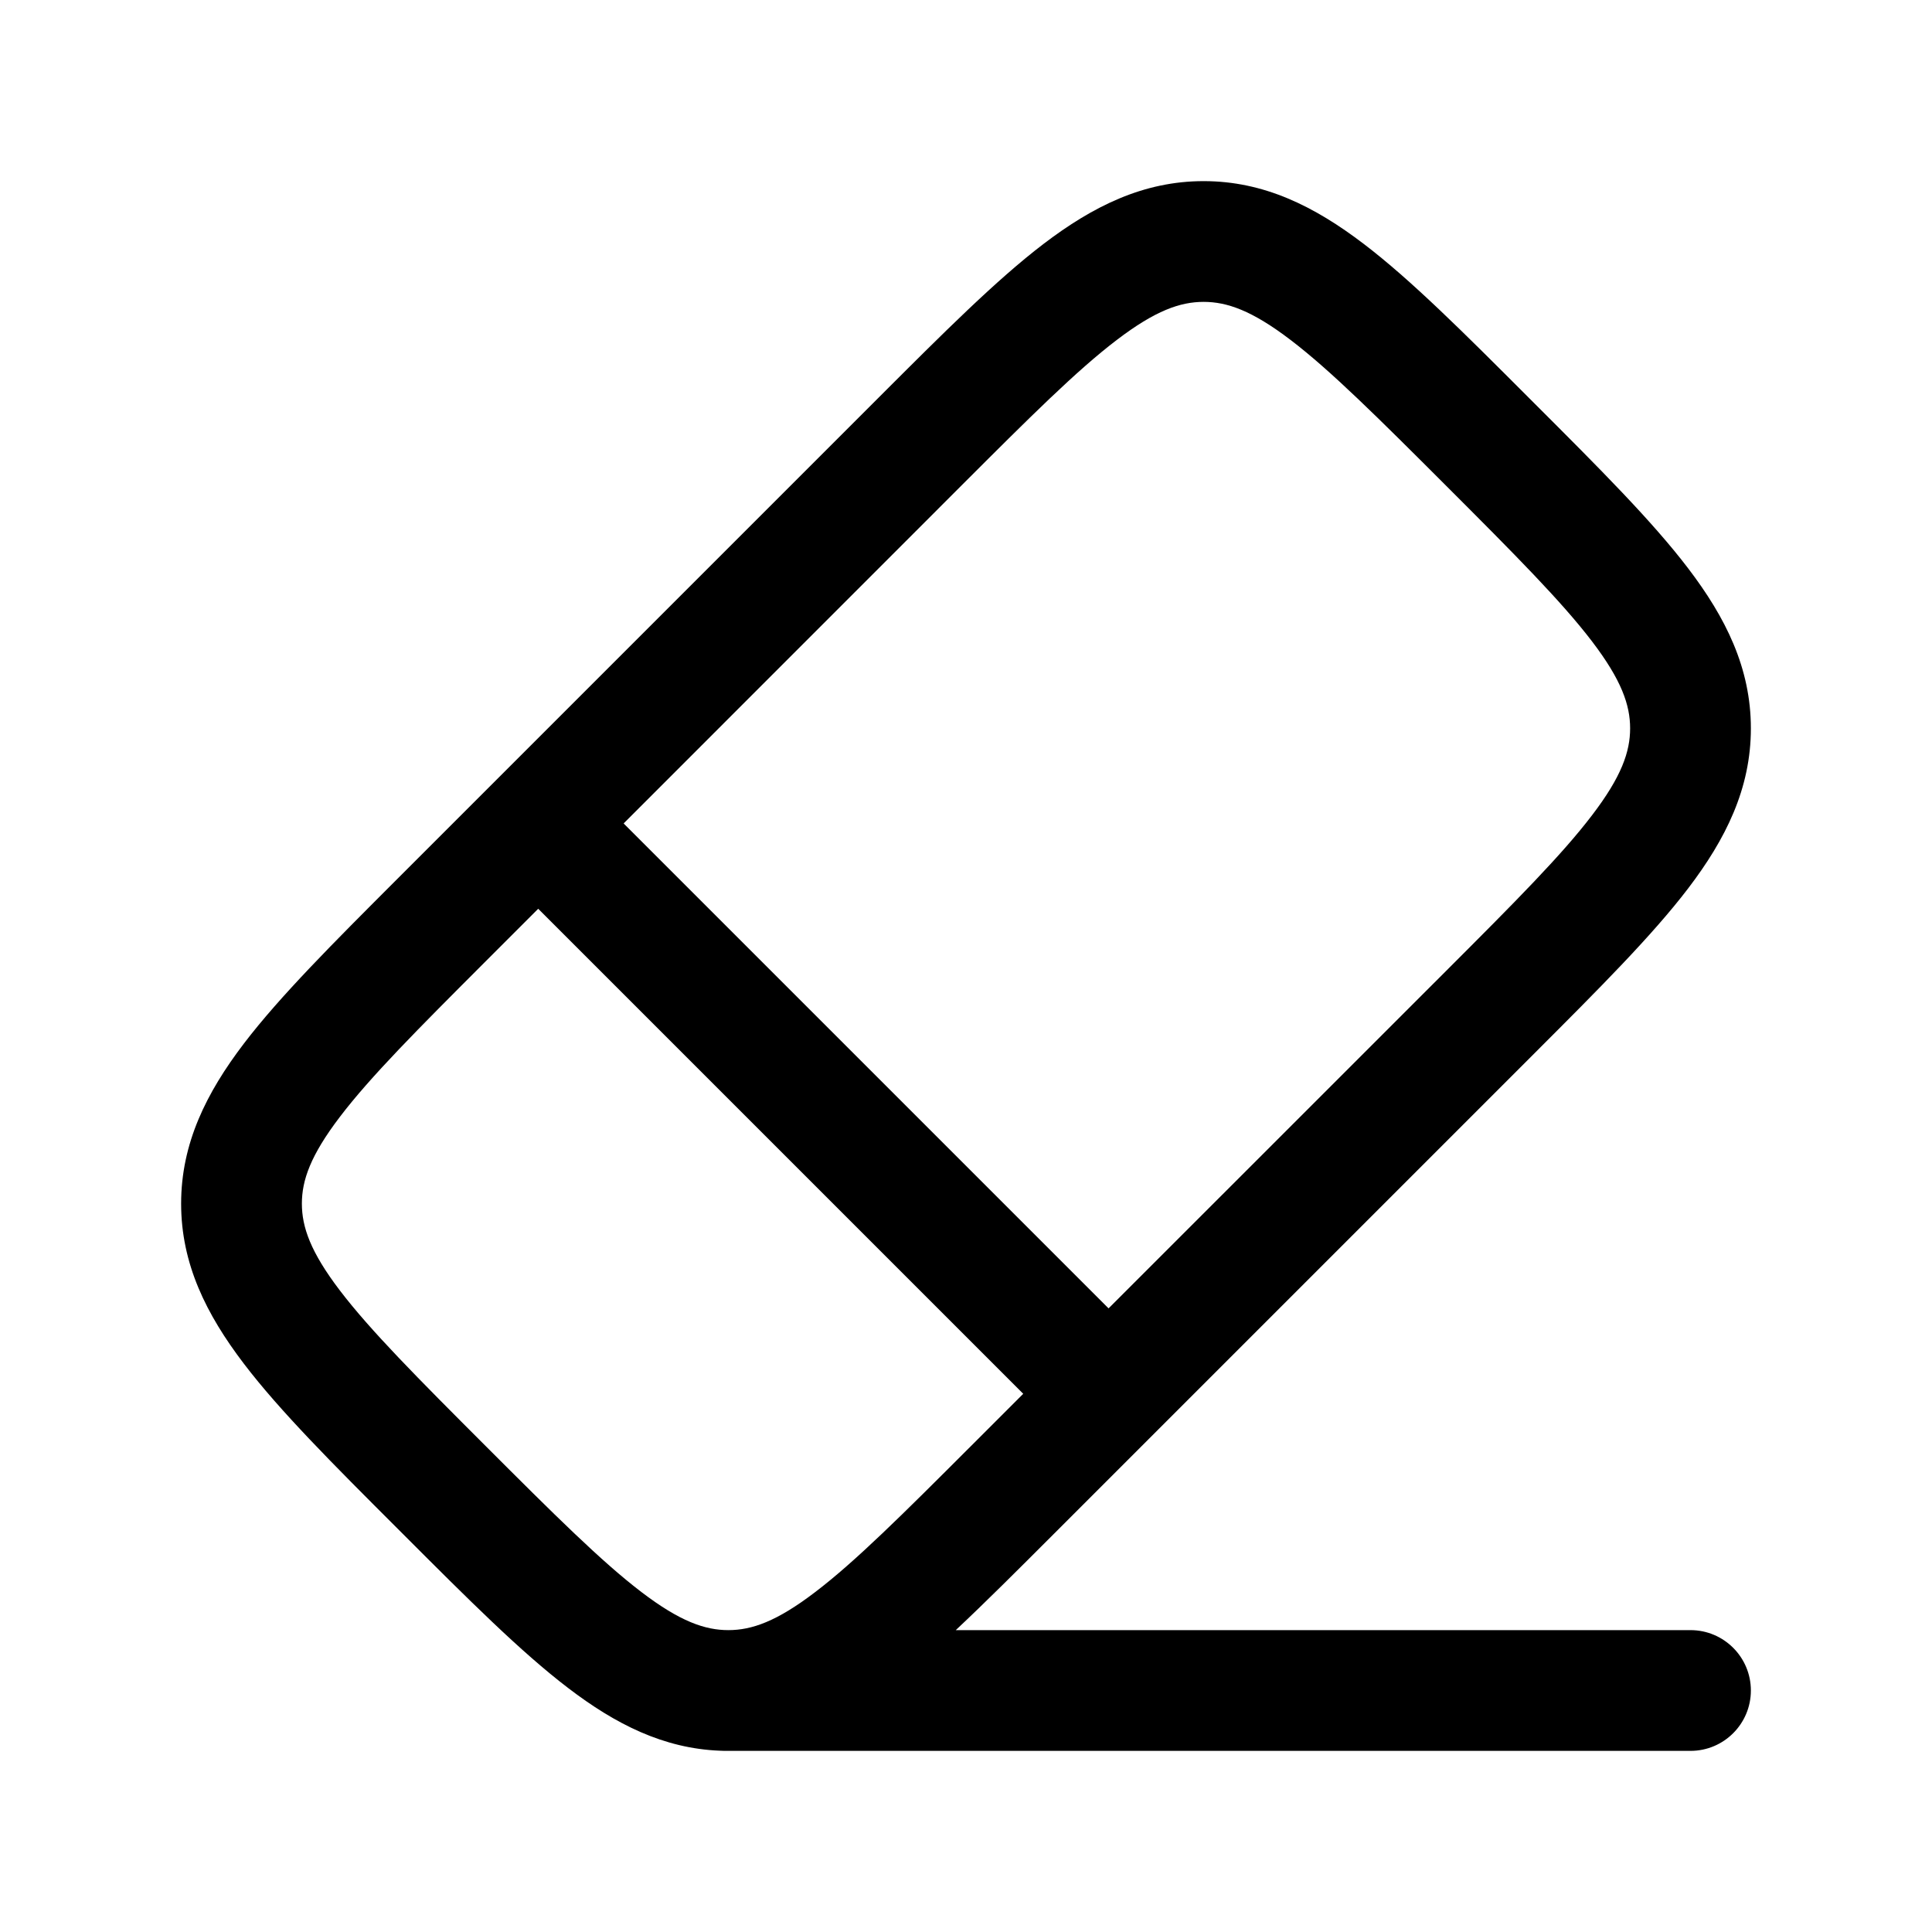
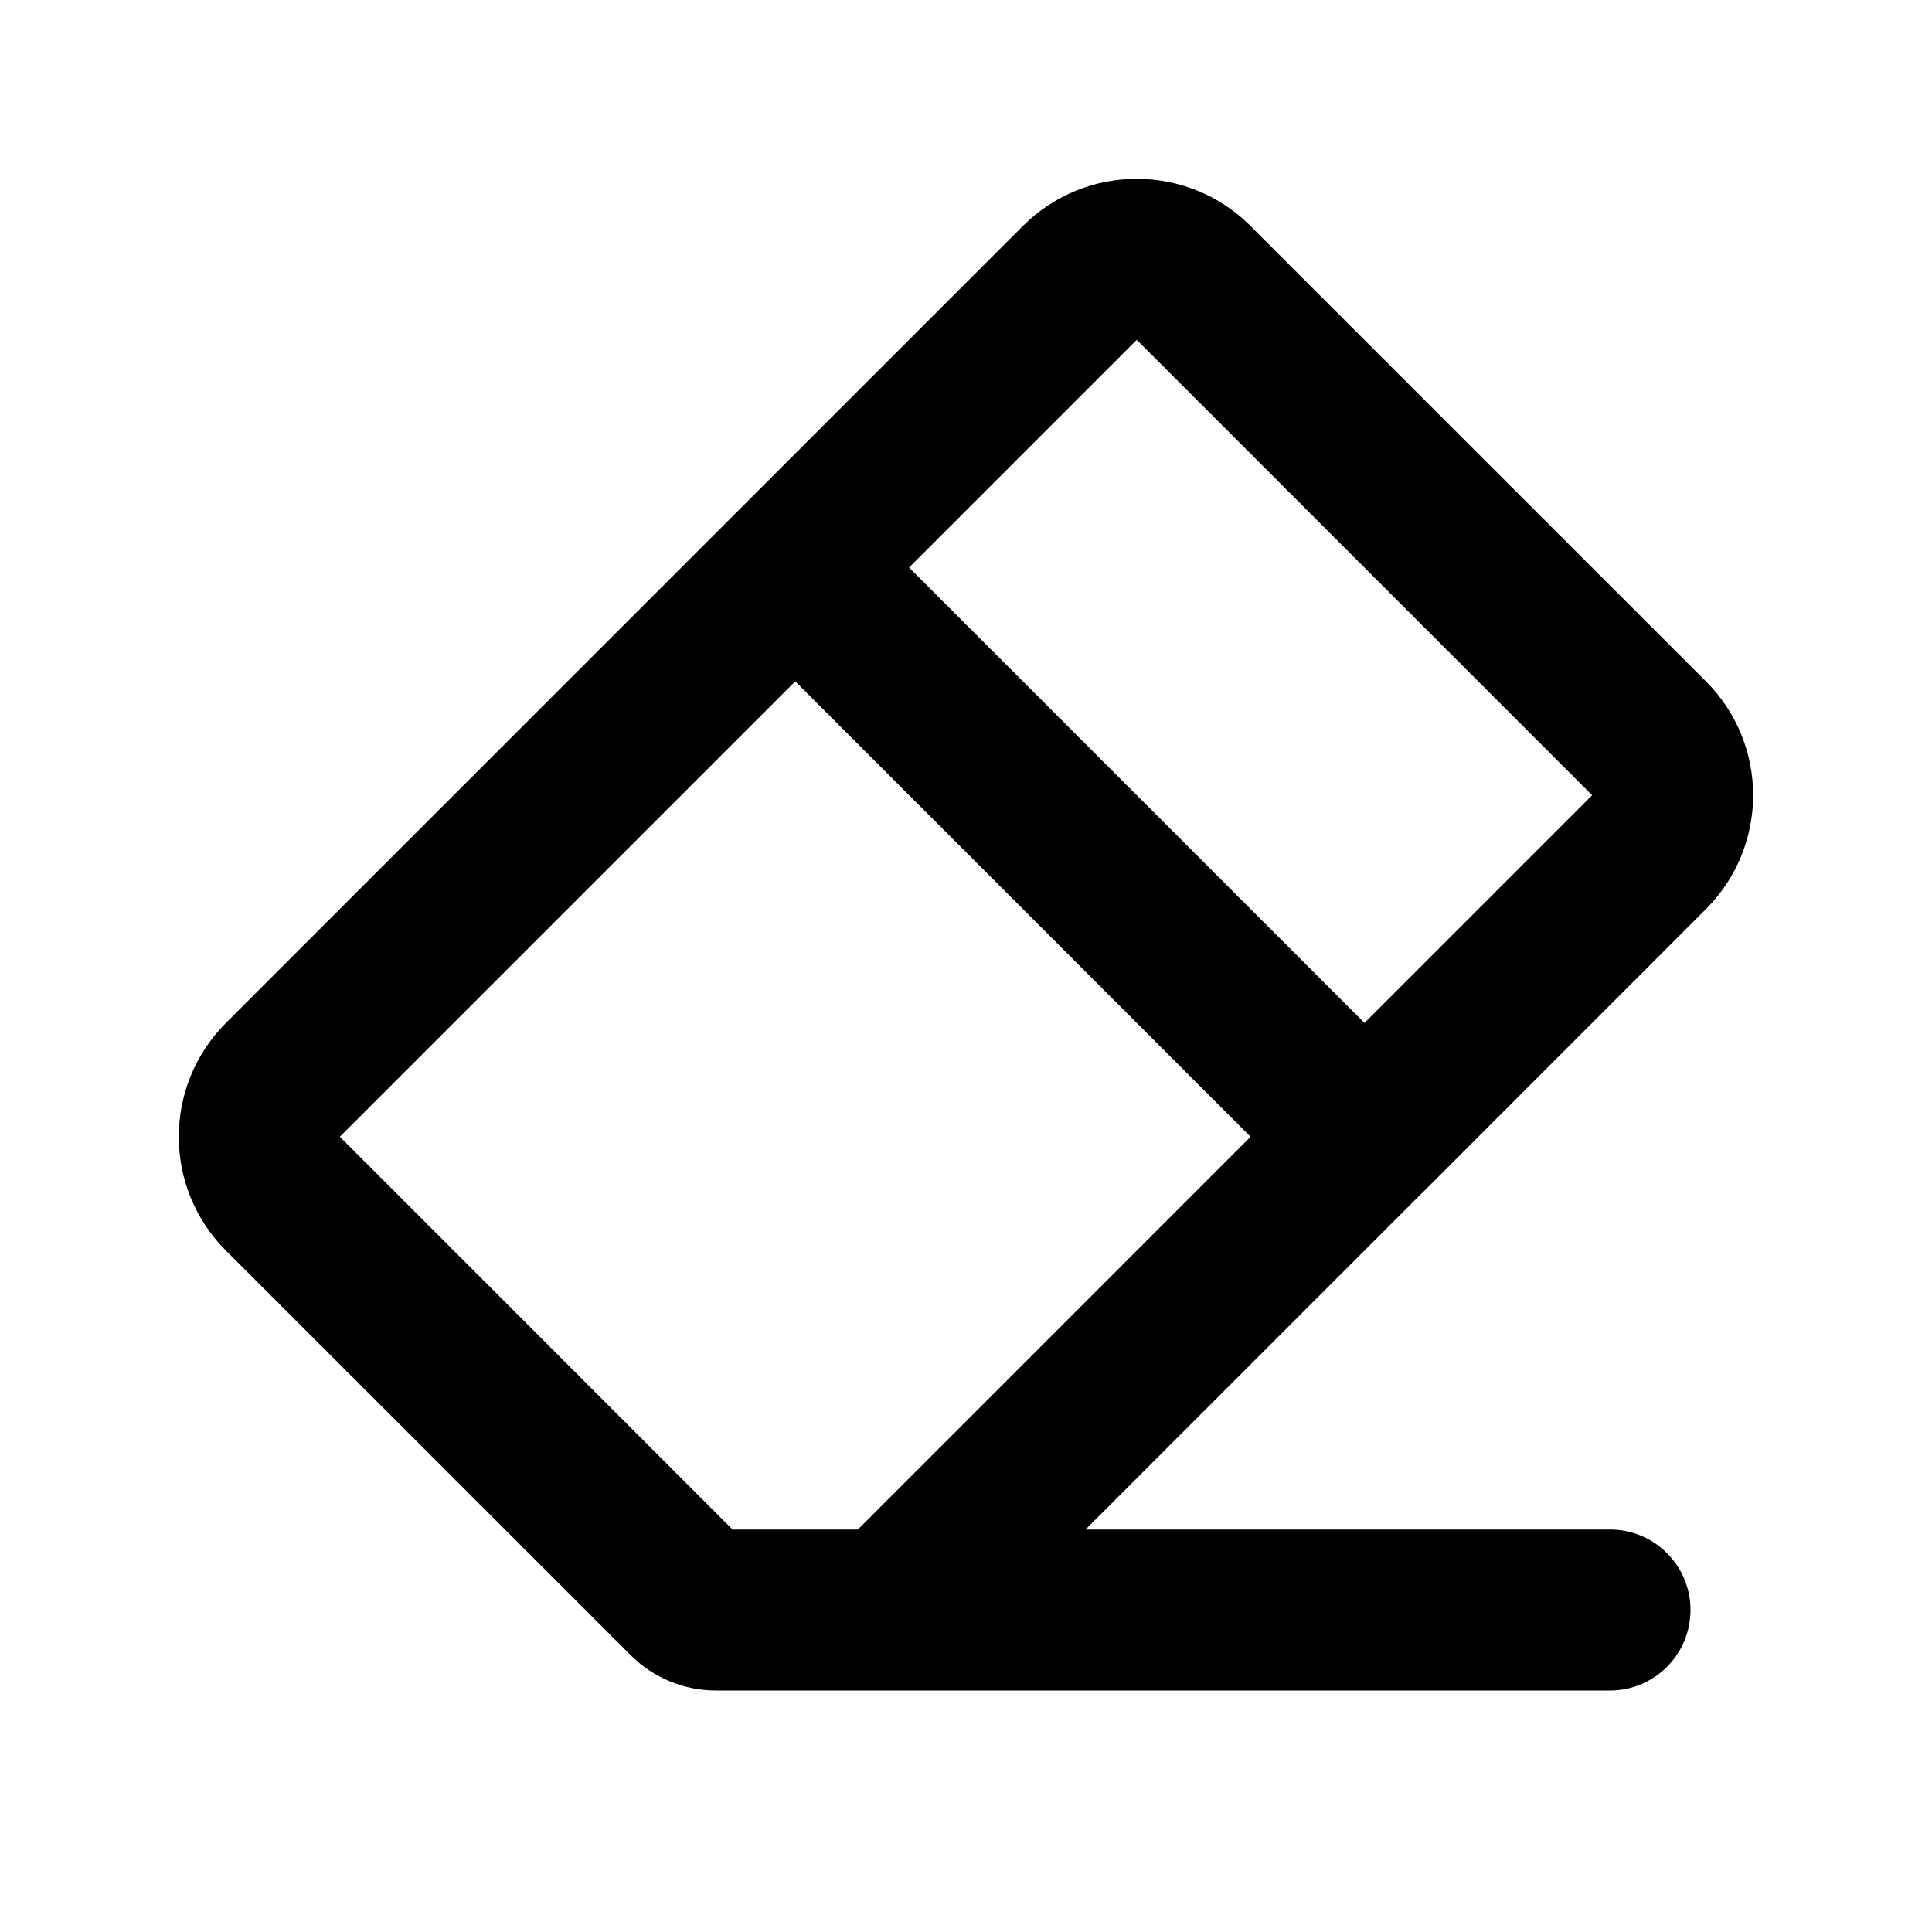
- <svg xmlns="http://www.w3.org/2000/svg" width="800px" height="800px" viewBox="0 0 24 24" fill="none">
-   <g id="SVGRepo_bgCarrier" stroke-width="0" />
-   <g id="SVGRepo_tracerCarrier" stroke-linecap="round" stroke-linejoin="round" />
-   <g id="SVGRepo_iconCarrier">
-     <path fill-rule="evenodd" clip-rule="evenodd" d="M13.083 19.063C12.639 19.507 12.24 19.906 11.873 20.25H21C21.414 20.25 21.75 20.586 21.75 21C21.75 21.414 21.414 21.75 21 21.75H9C8.982 21.75 8.963 21.749 8.945 21.748C8.242 21.721 7.644 21.417 7.059 20.97C6.471 20.522 5.815 19.866 5.013 19.063L4.937 18.987C4.134 18.185 3.478 17.529 3.03 16.941C2.562 16.327 2.25 15.701 2.25 14.952C2.25 14.204 2.562 13.577 3.03 12.963C3.478 12.376 4.134 11.72 4.937 10.917L10.917 4.937C11.72 4.134 12.376 3.478 12.963 3.03C13.577 2.562 14.204 2.25 14.952 2.25C15.701 2.25 16.327 2.562 16.941 3.03C17.529 3.478 18.185 4.134 18.987 4.937L19.063 5.013C19.866 5.815 20.522 6.471 20.97 7.059C21.438 7.673 21.75 8.299 21.75 9.048C21.75 9.796 21.438 10.423 20.97 11.037C20.522 11.624 19.866 12.28 19.063 13.083L13.083 19.063ZM11.94 6.035C12.79 5.185 13.375 4.602 13.873 4.223C14.354 3.856 14.663 3.75 14.952 3.75C15.241 3.75 15.551 3.856 16.032 4.223C16.529 4.602 17.115 5.185 17.965 6.035C18.815 6.885 19.398 7.471 19.777 7.968C20.144 8.449 20.25 8.759 20.25 9.048C20.25 9.337 20.144 9.647 19.777 10.127C19.398 10.625 18.815 11.21 17.965 12.06L13.771 16.253L7.747 10.229L11.94 6.035ZM9.048 20.25C9.337 20.25 9.647 20.144 10.127 19.777C10.625 19.398 11.21 18.815 12.06 17.965L12.711 17.314L6.686 11.289L6.035 11.94C5.185 12.79 4.602 13.375 4.223 13.873C3.856 14.354 3.75 14.663 3.75 14.952C3.75 15.241 3.856 15.551 4.223 16.032C4.602 16.529 5.185 17.115 6.035 17.965C6.885 18.815 7.471 19.398 7.968 19.777C8.449 20.144 8.759 20.25 9.048 20.25Z" fill="#000000" />
+ <svg xmlns="http://www.w3.org/2000/svg" width="24" height="24" viewBox="0 0 24 24">
+   <g fill="none" fill-rule="evenodd">
+     <path d="M24 0v24H0V0zM12.593 23.258l-.011.002-.071.035-.02.004-.014-.004-.071-.035c-.01-.004-.019-.001-.024.005l-.004.01-.017.428.005.02.01.013.104.074.015.004.012-.004.104-.074.012-.016.004-.017-.017-.427c-.002-.01-.009-.017-.017-.018m.265-.113-.013.002-.185.093-.01.01-.003.011.018.43.005.012.008.007.201.093c.012.004.023 0 .029-.008l.004-.014-.034-.614c-.003-.012-.01-.02-.02-.022m-.715.002a.023.023 0 0 0-.027.006l-.006.014-.034.614c0 .012.007.02.017.024l.015-.002.201-.093.01-.008.004-.011.017-.43-.003-.012-.01-.01z" />
+     <path fill="#000000" d="m15.535 2.808 5.657 5.656a2 2 0 0 1 0 2.829l-3.522 3.523-.013.012-.013.013L13.485 19H20a1 1 0 1 1 0 2H8.893a1.5 1.5 0 0 1-1.06-.44l-5.026-5.024a2 2 0 0 1 0-2.829l9.9-9.9a2 2 0 0 1 2.828 0Zm0 11.313L10.657 19H9.1l-4.878-4.879 5.657-5.657zm1.415-1.414L11.293 7.05l2.828-2.828 5.657 5.657z" />
  </g>
</svg>
